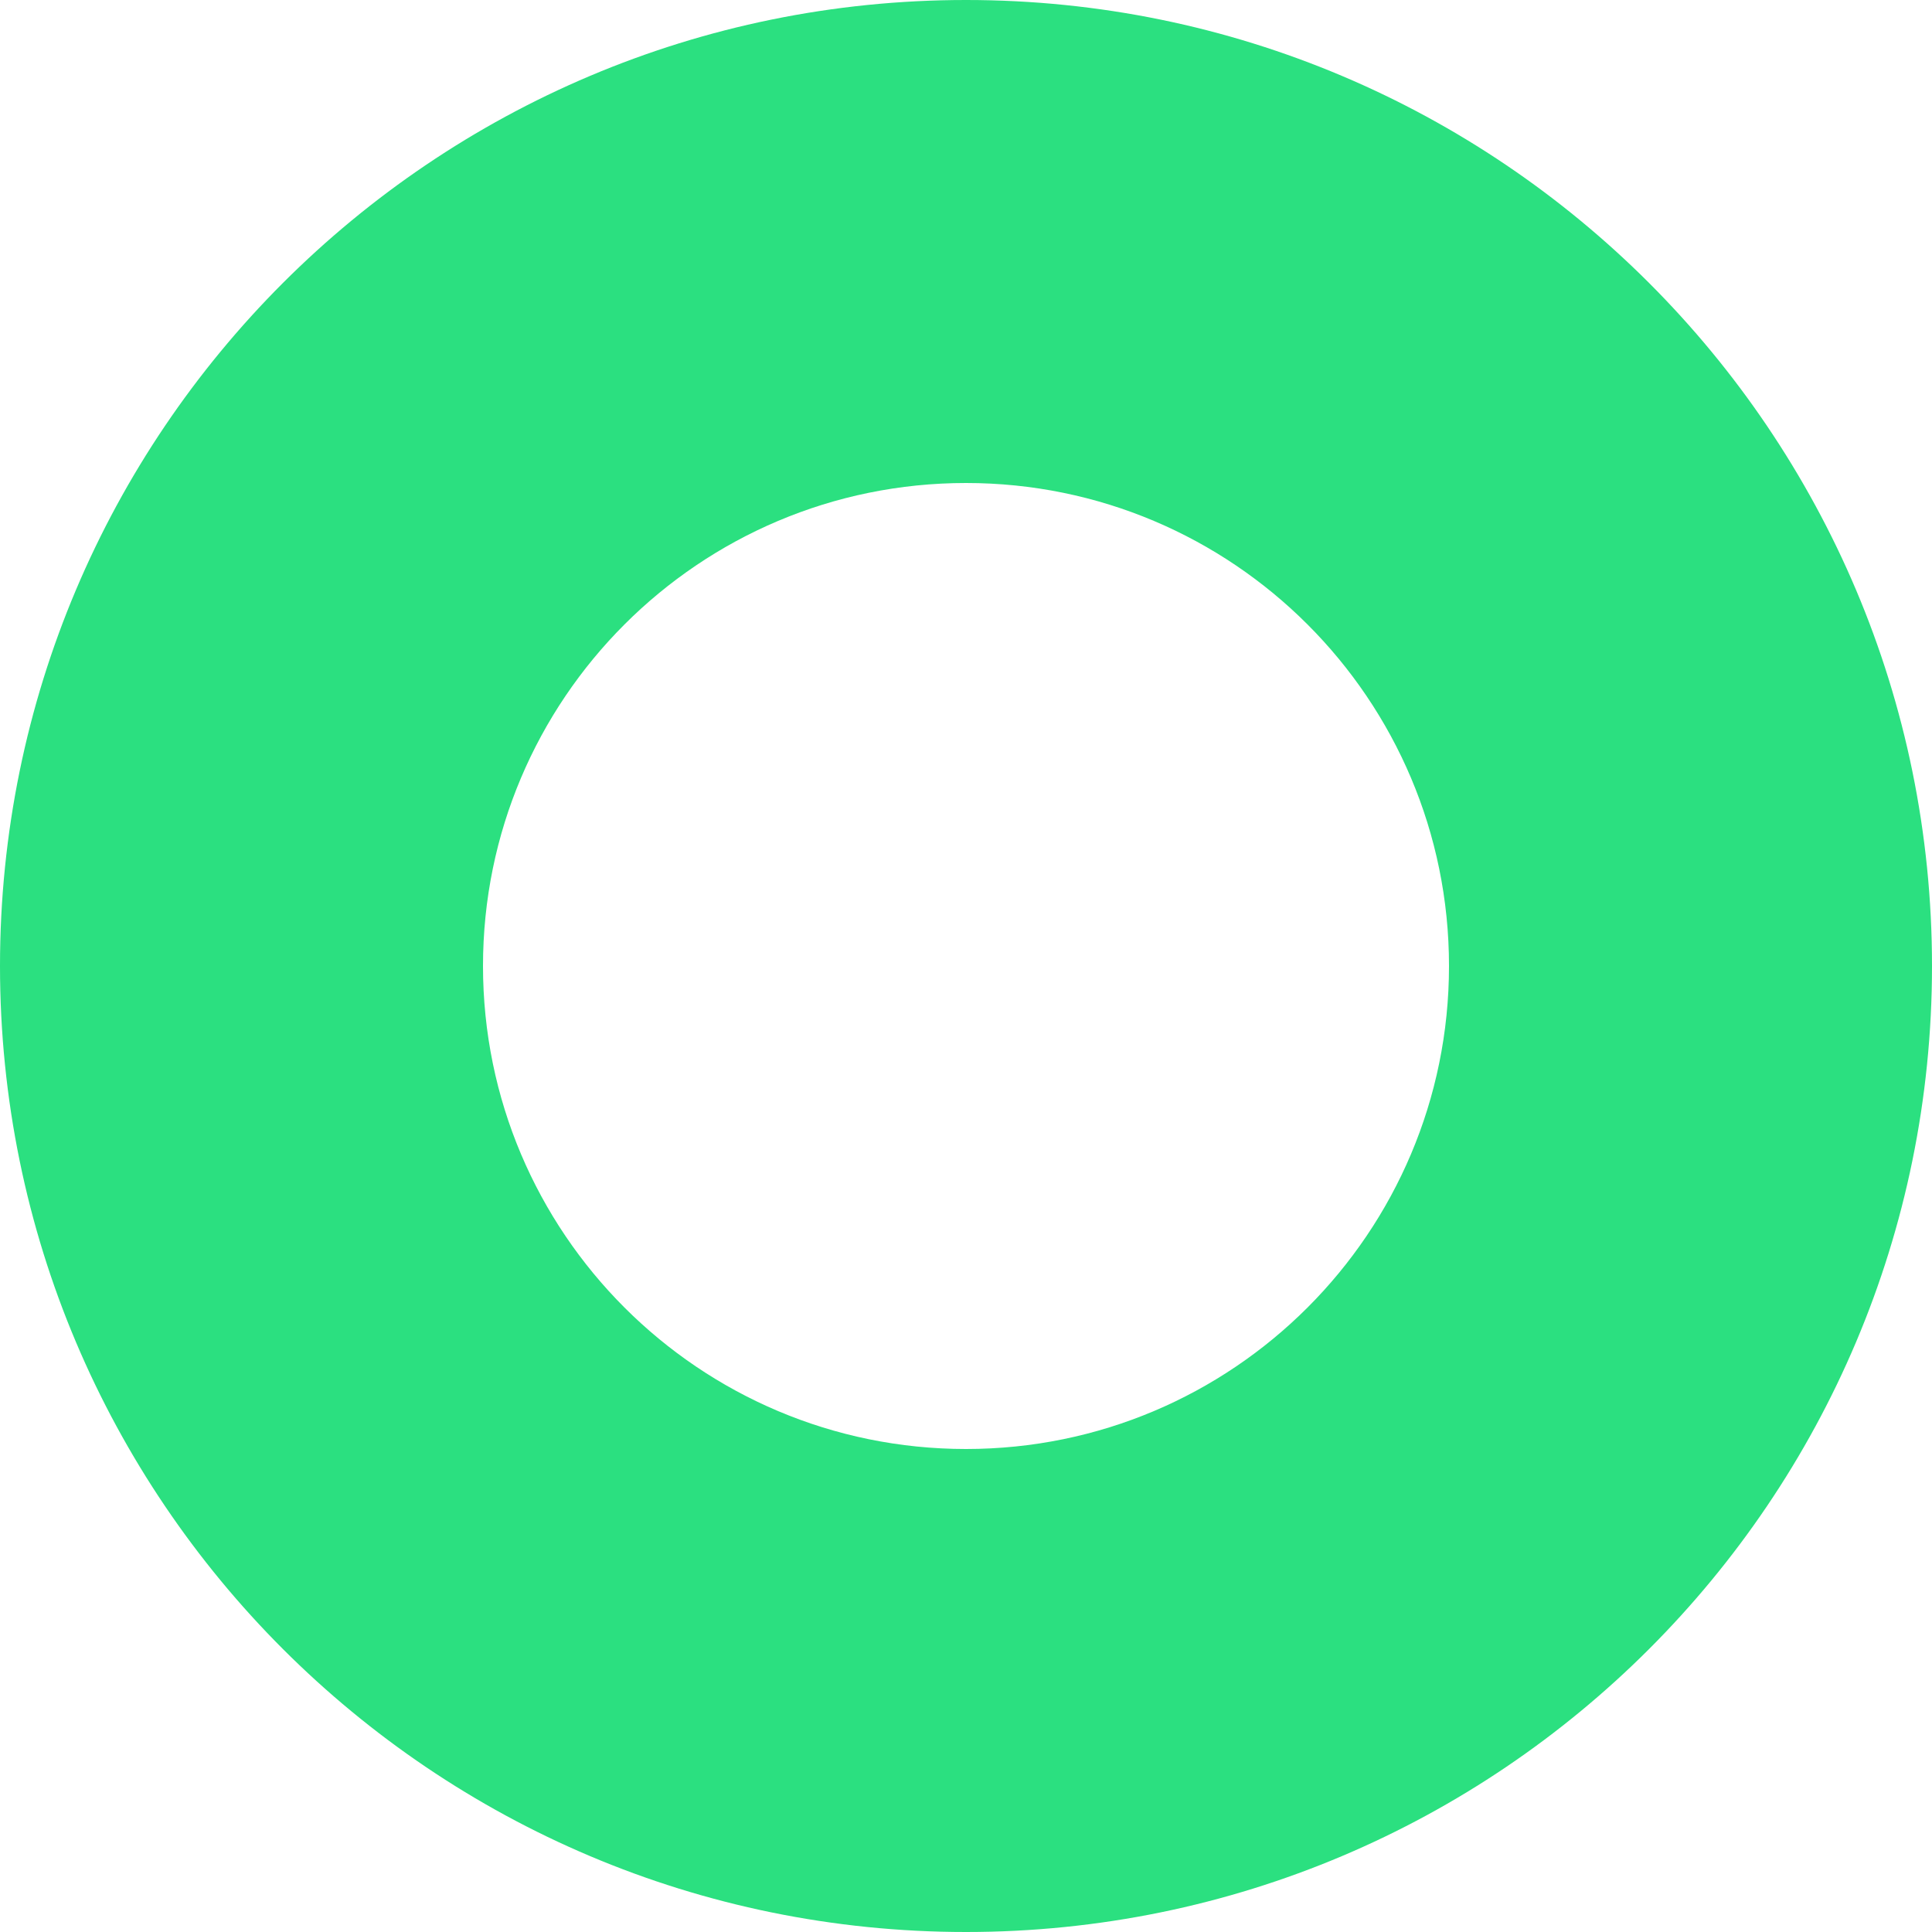
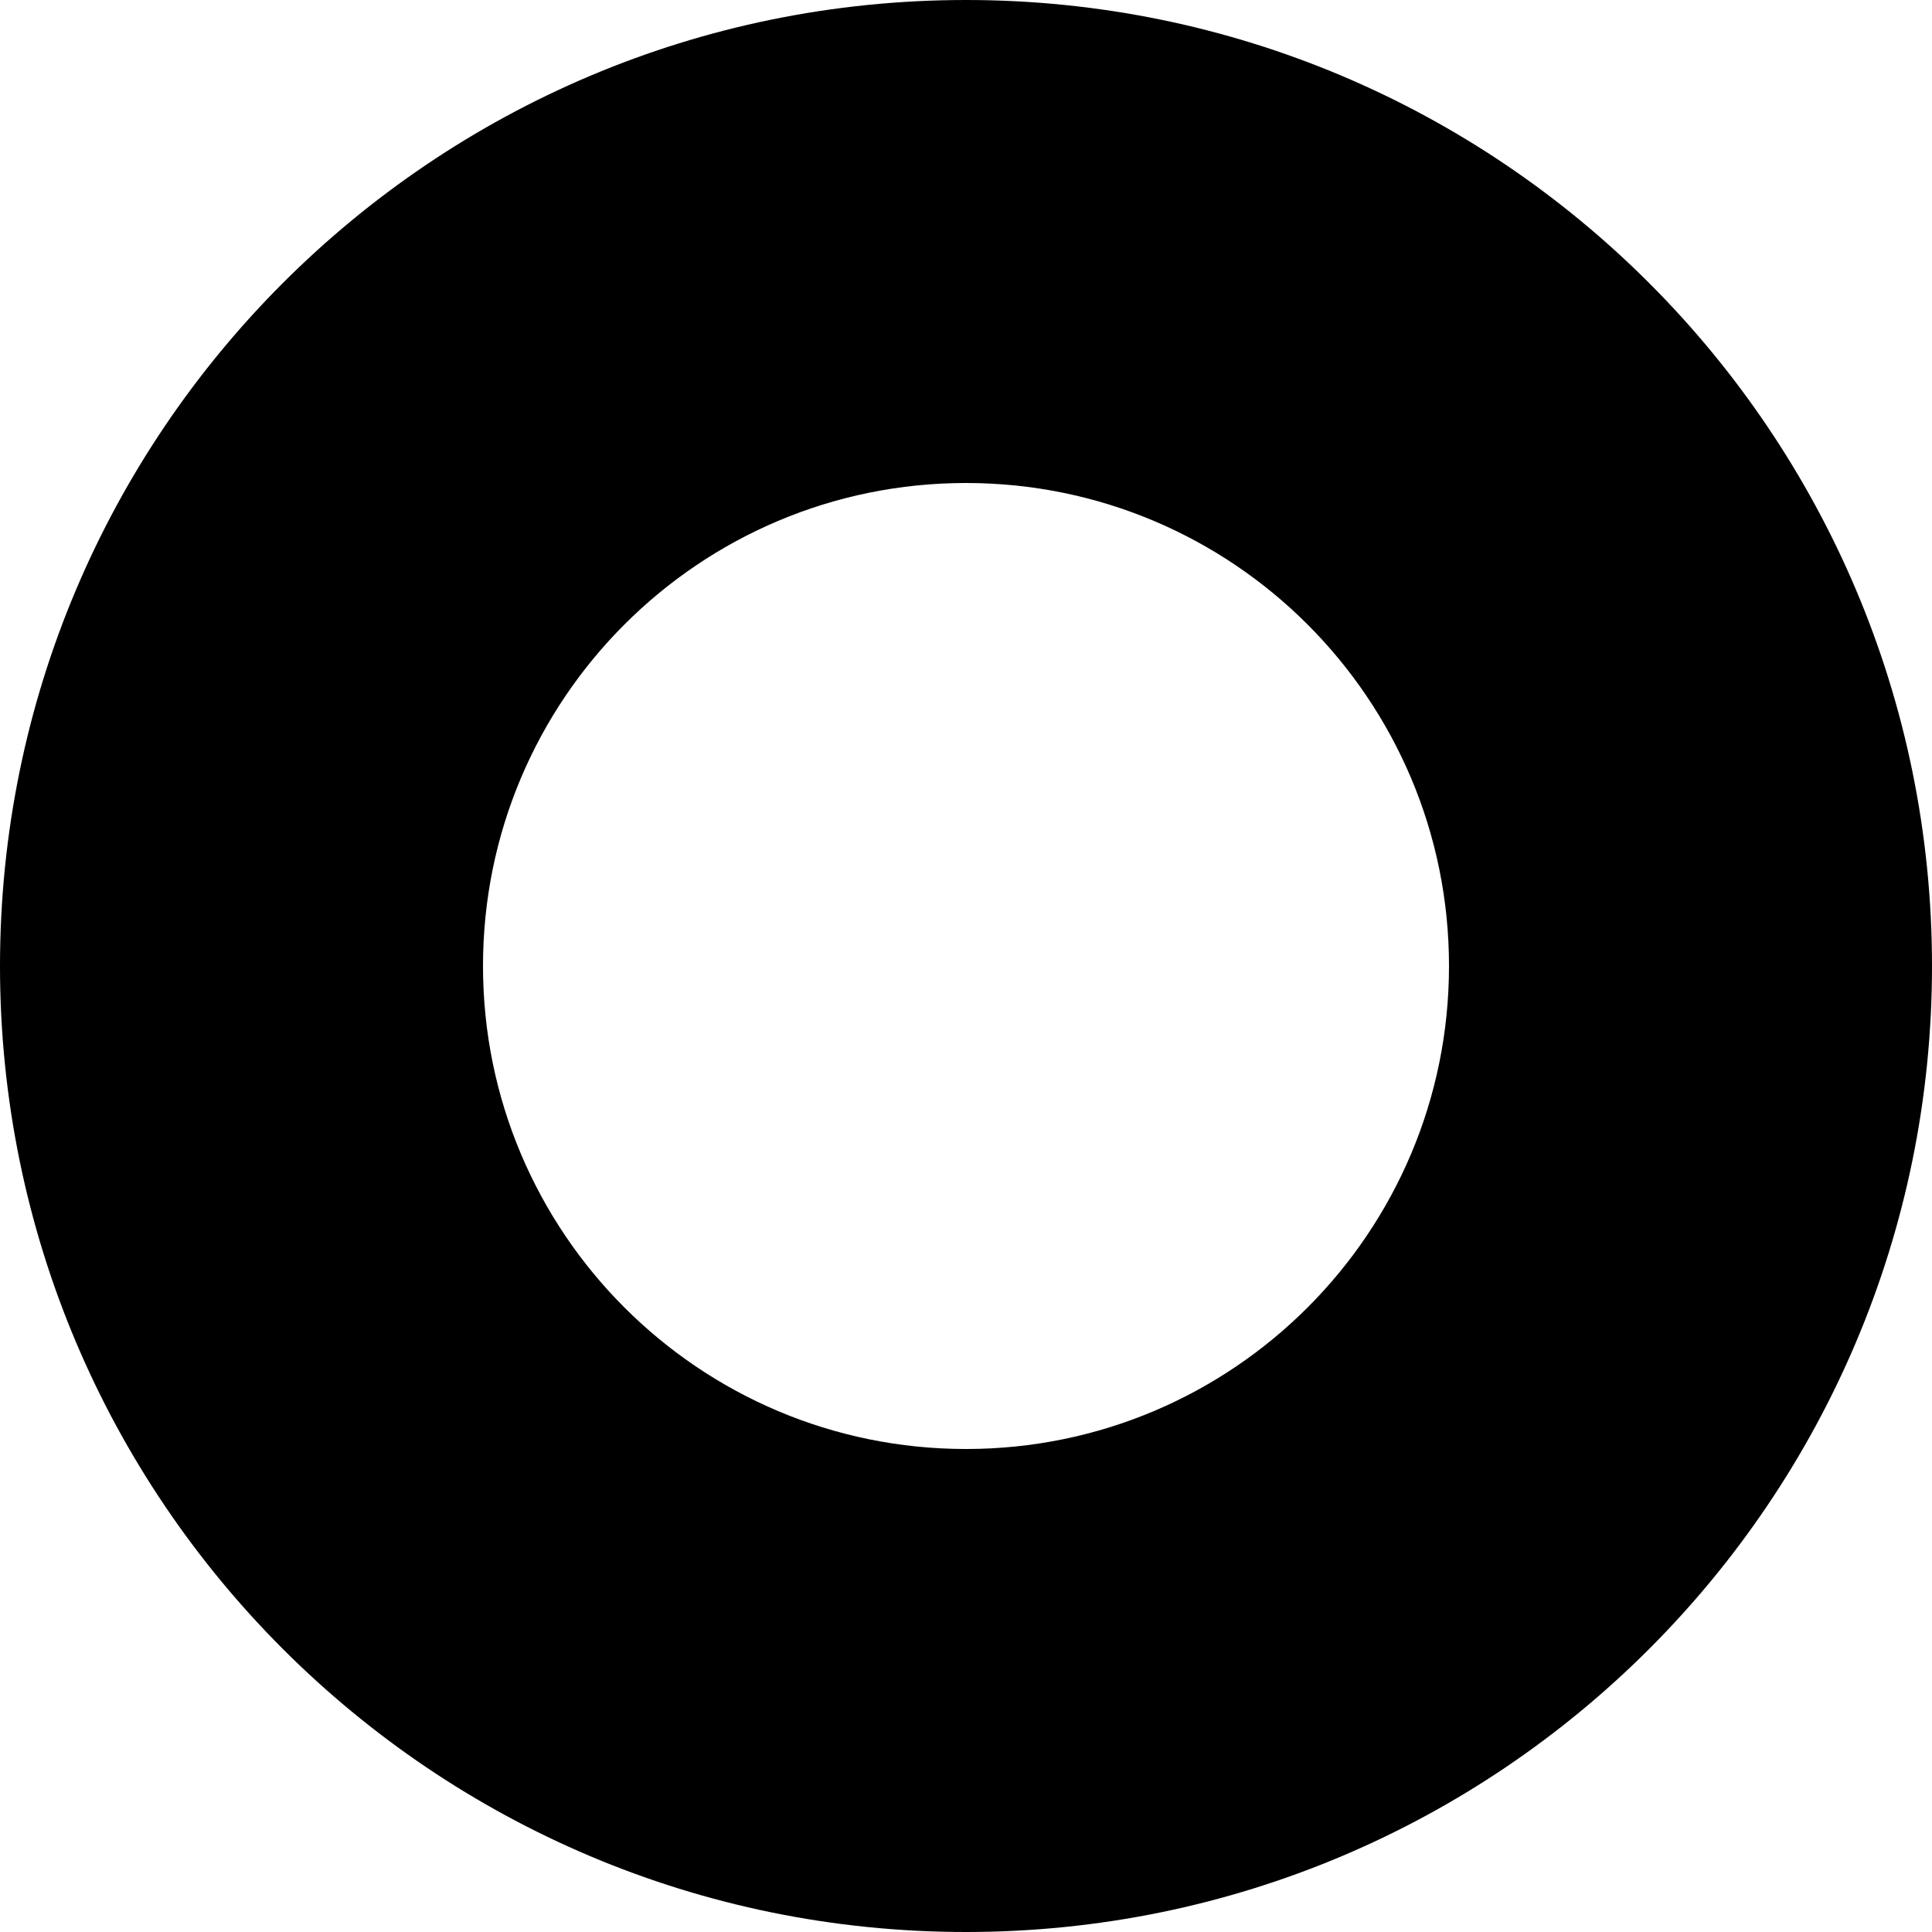
- <svg xmlns="http://www.w3.org/2000/svg" width="38" height="38" fill="none">
-   <path fill-rule="evenodd" clip-rule="evenodd" d="M19 38c10.493 0 19-8.507 19-19S29.493 0 19 0 0 8.507 0 19s8.507 19 19 19zm0-9.5a9.5 9.5 0 1 0 0-19 9.5 9.5 0 0 0 0 19z" fill="#2BE080" />
+ <svg xmlns="http://www.w3.org/2000/svg" width="38" height="38" viewBox="0 0 38 38" fill="none">
+   <path fill-rule="evenodd" clip-rule="evenodd" d="M19 38C29.493 38 38 29.493 38 19C38 8.507 29.493 0 19 0C8.507 0 0 8.507 0 19C0 29.493 8.507 38 19 38ZM19 28.5C24.247 28.5 28.5 24.247 28.5 19C28.5 13.753 24.247 9.5 19 9.5C13.753 9.5 9.5 13.753 9.5 19C9.5 24.247 13.753 28.5 19 28.5Z" fill="black" />
</svg>
